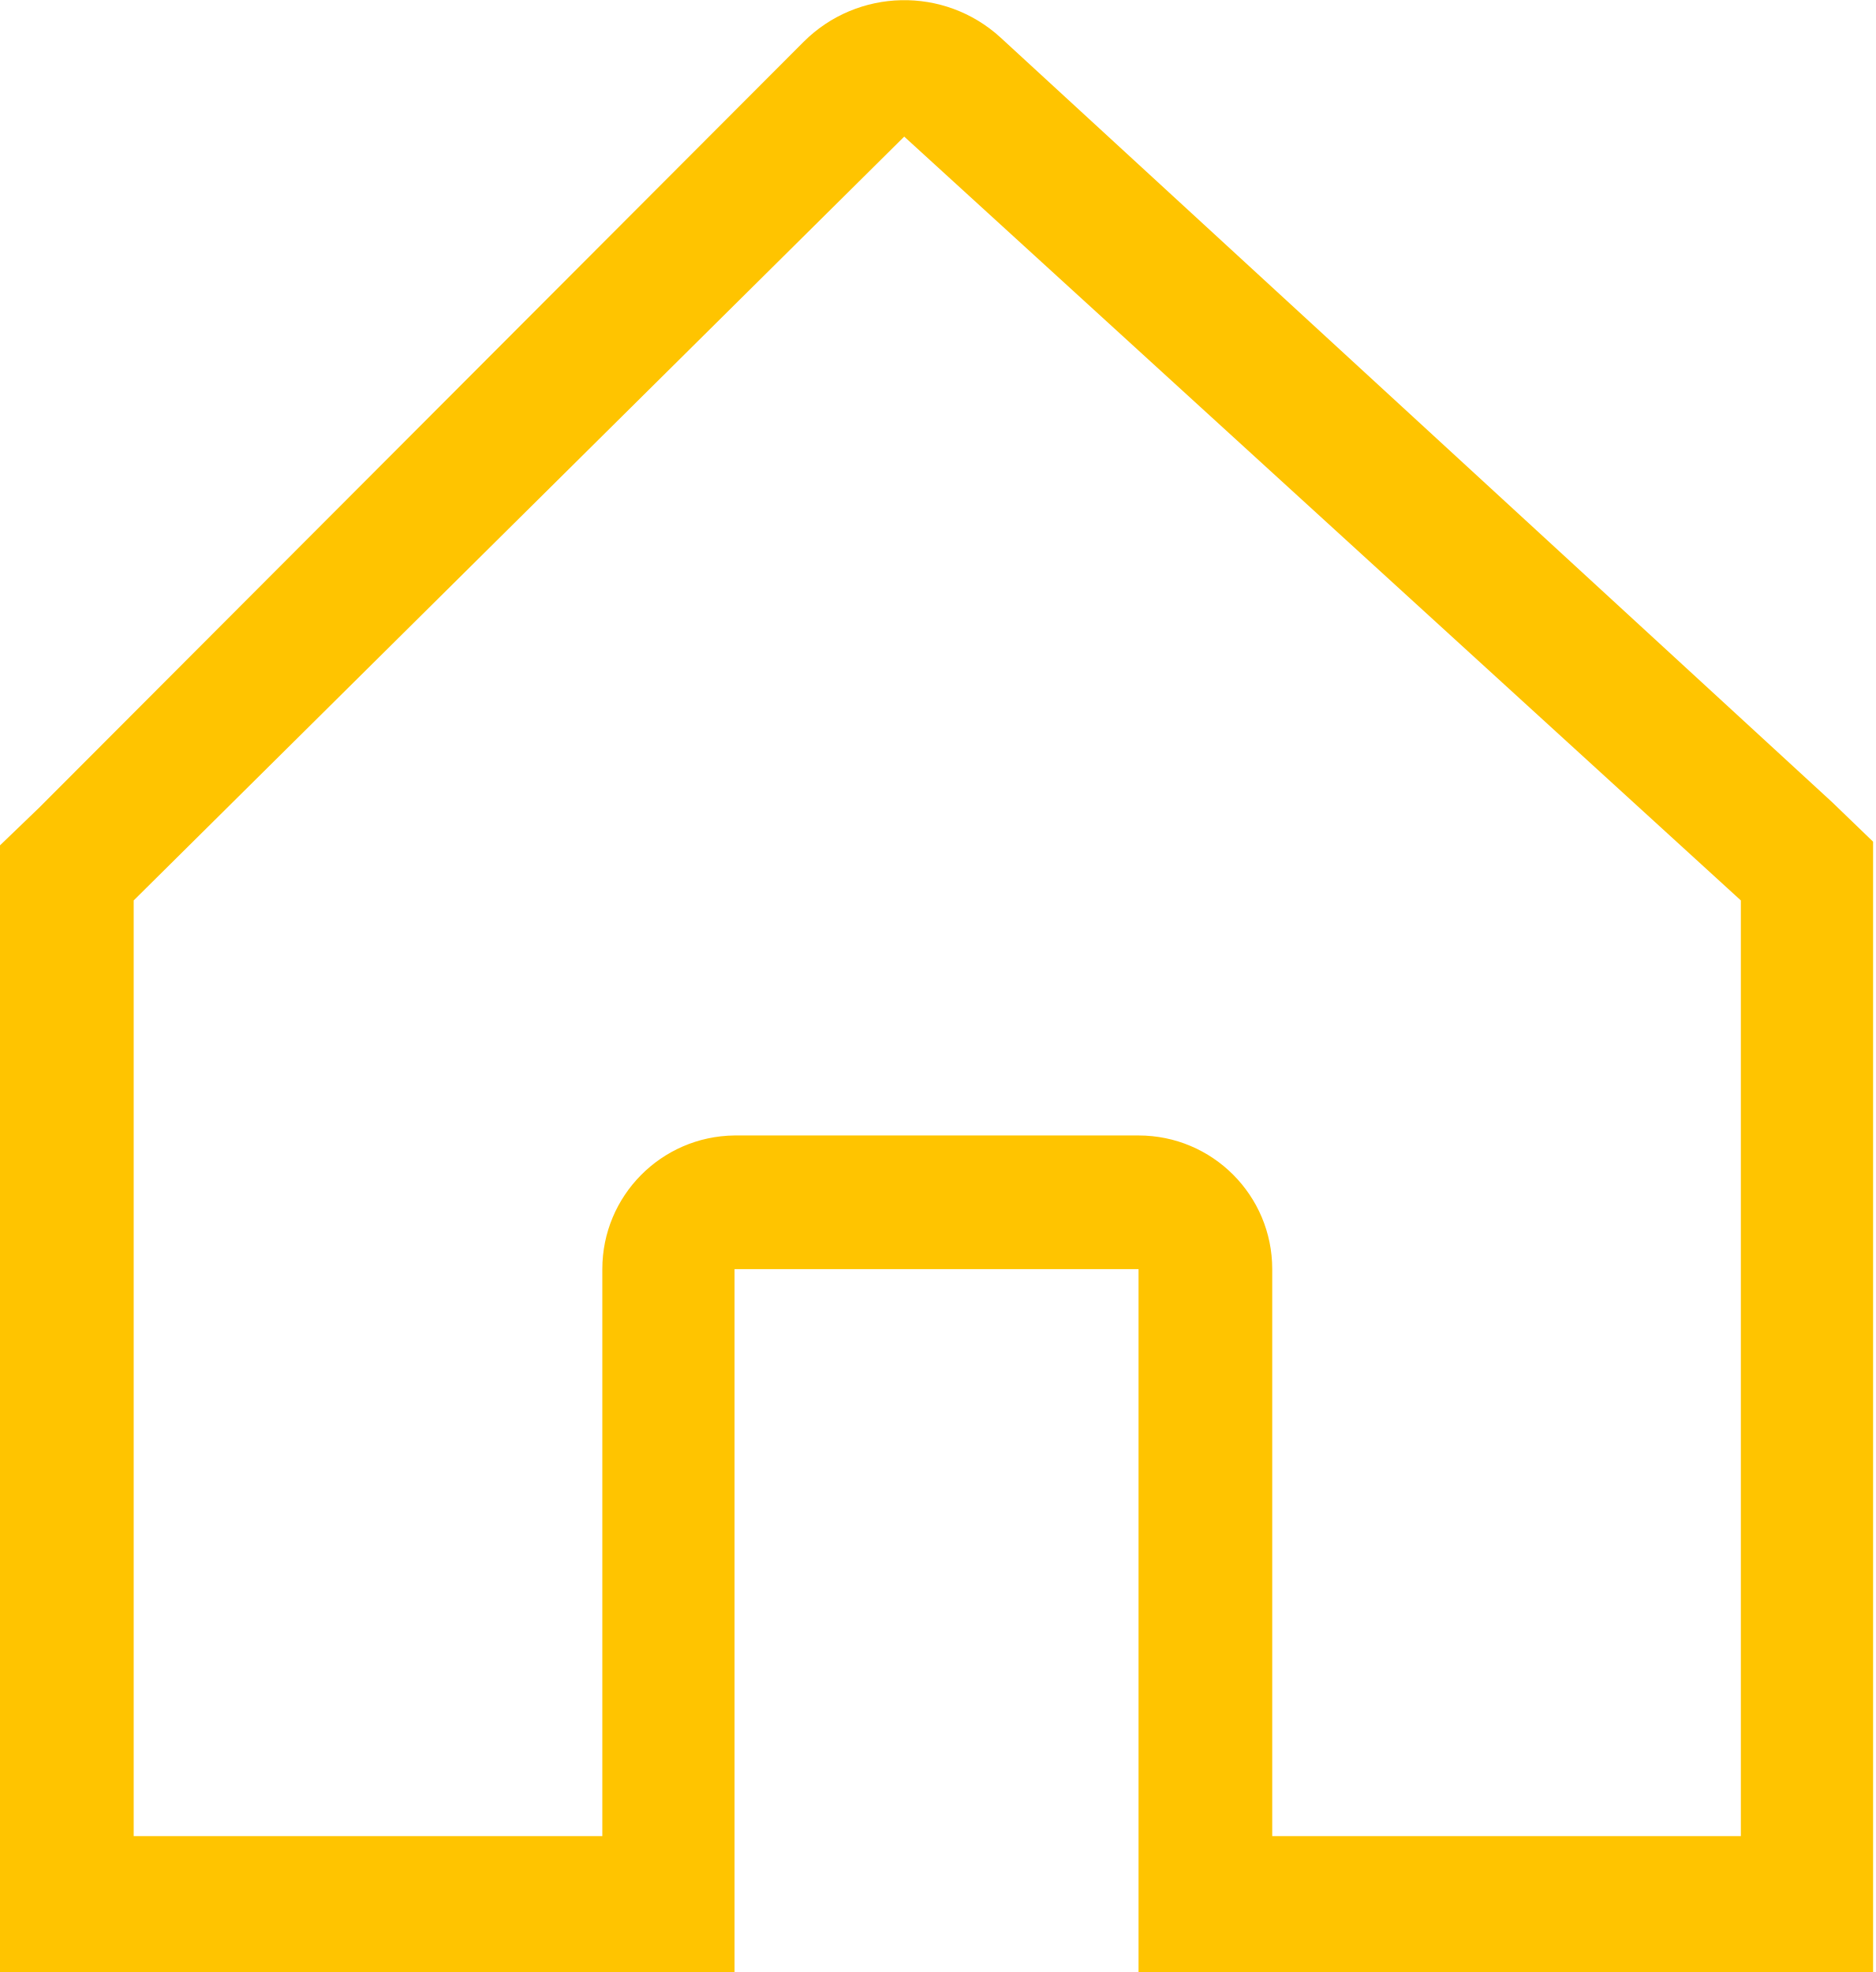
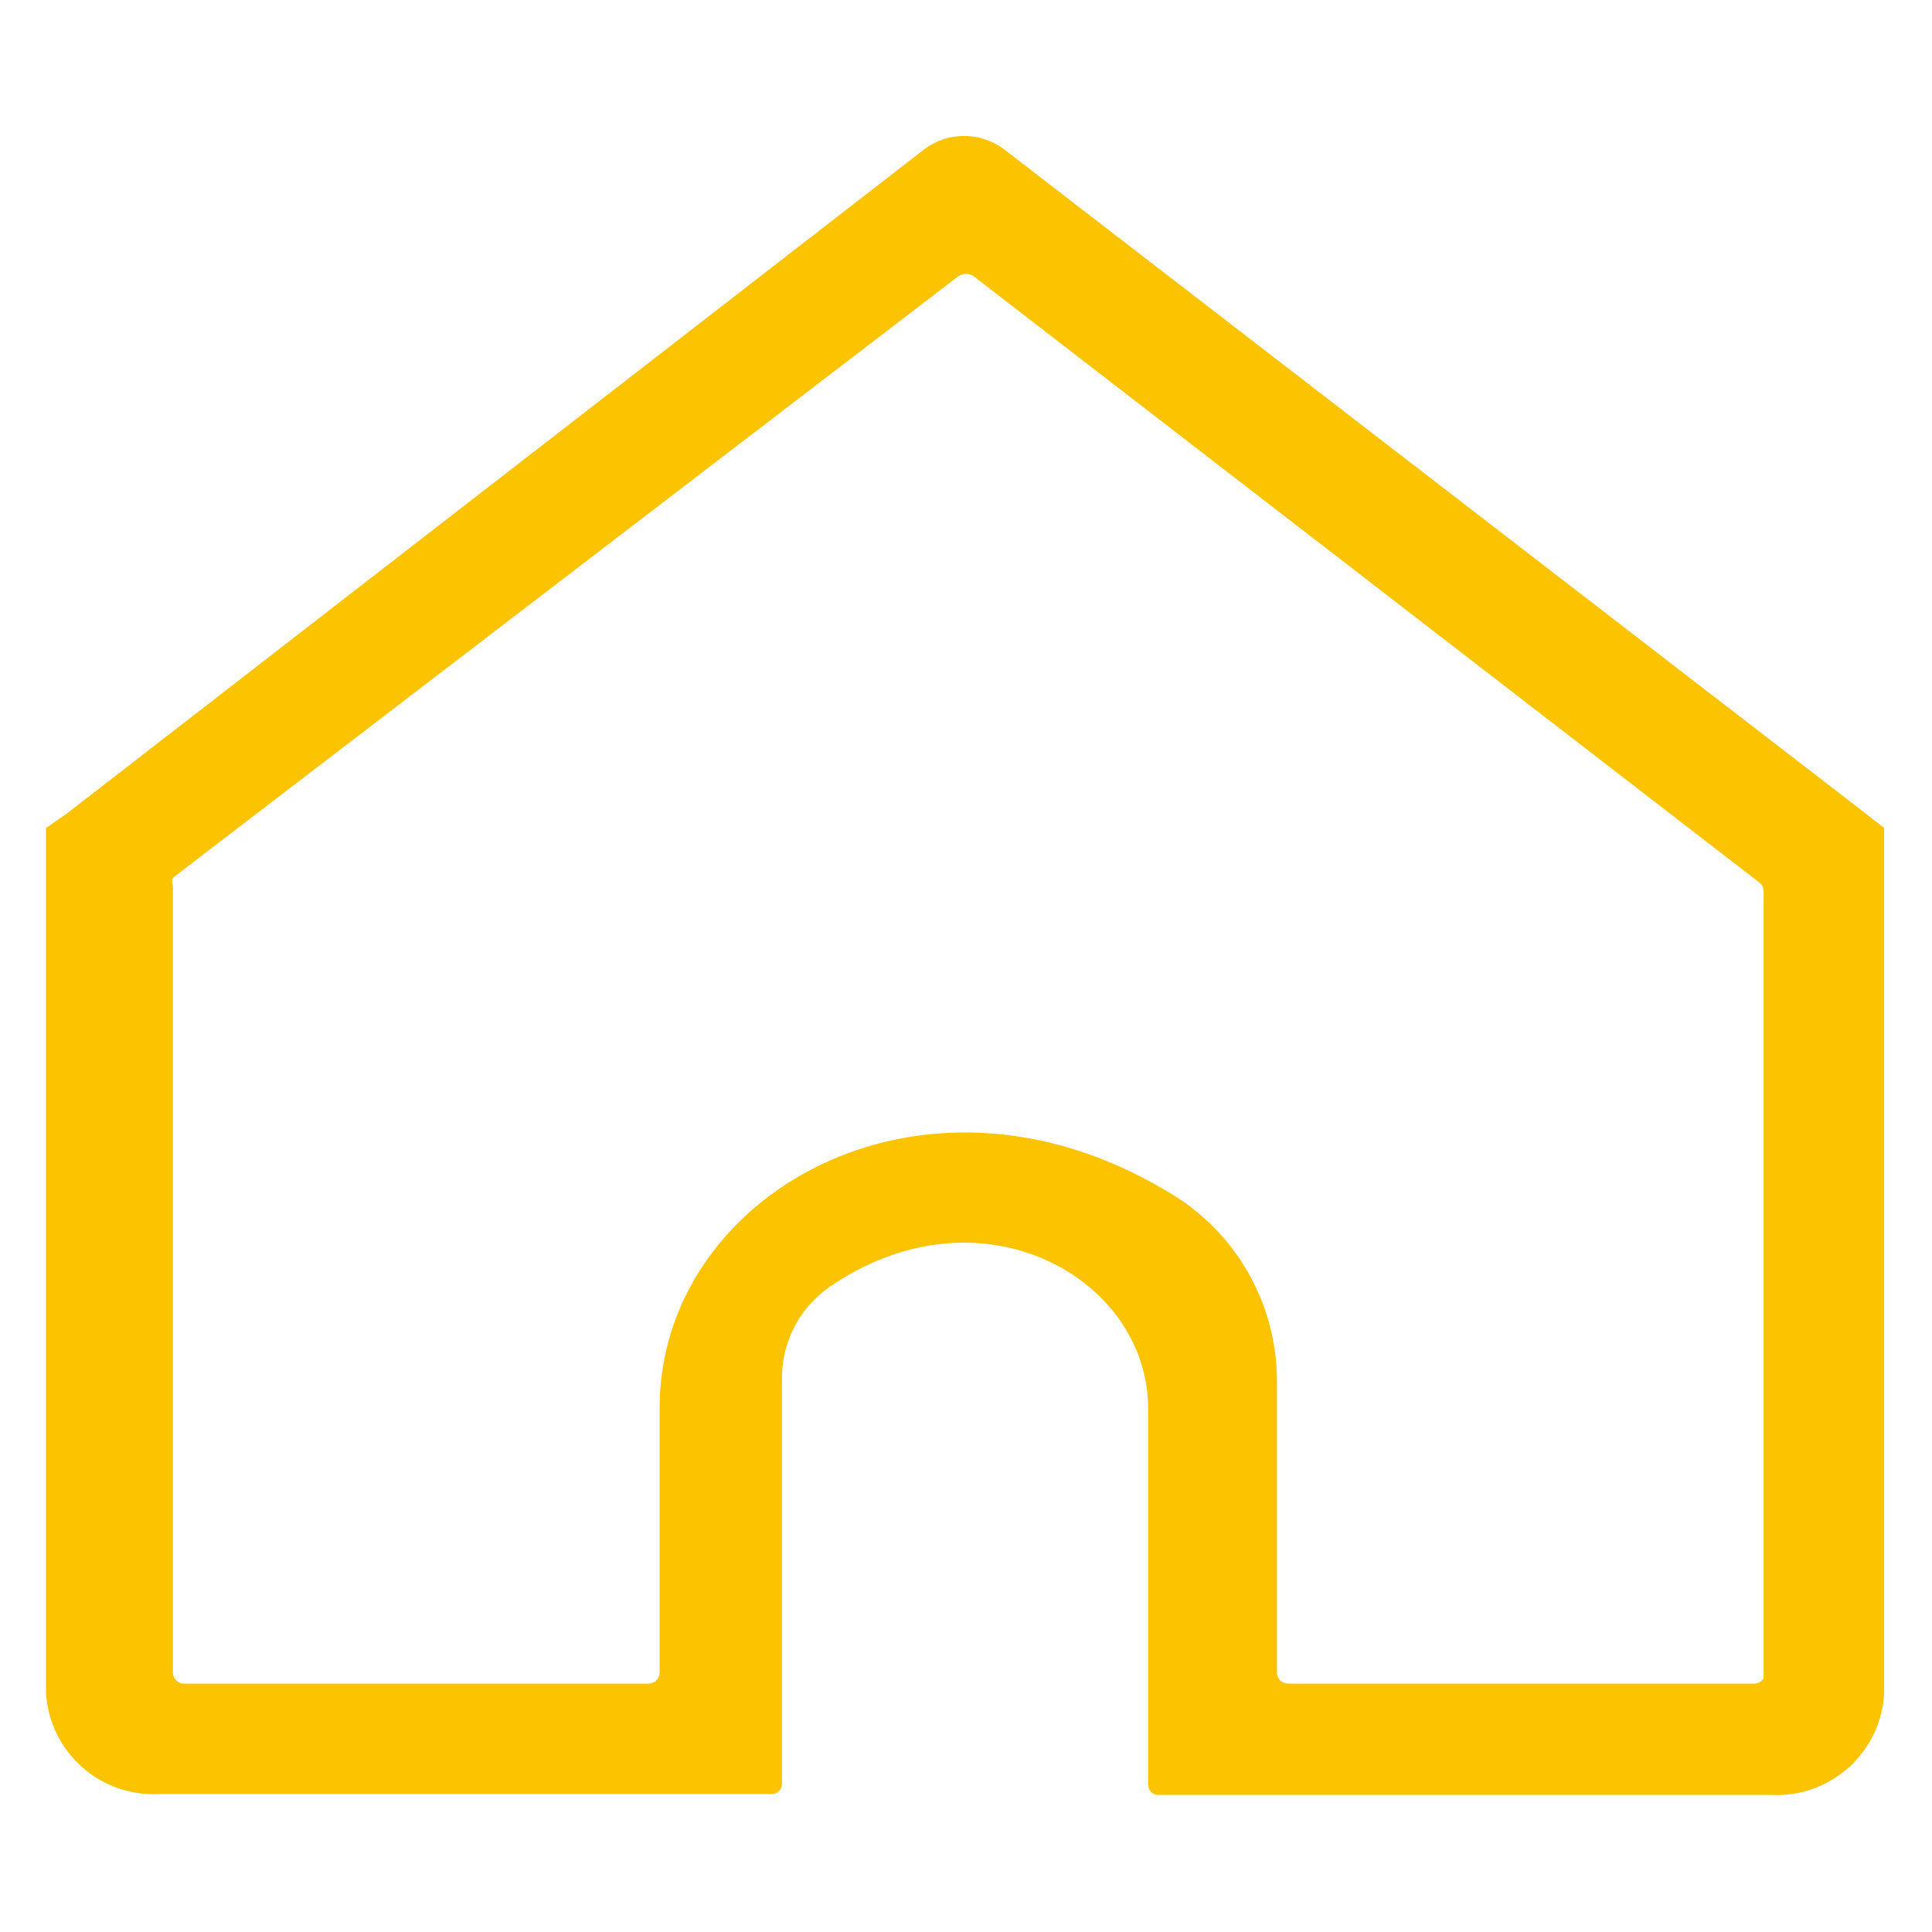
- <svg xmlns="http://www.w3.org/2000/svg" id="Layer_1" data-name="Layer 1" viewBox="0 0 25.53 26.85">
-   <path id="home" d="M24.94,10.92,13.62.51a1.94,1.94,0,0,0-2.68.06L.53,11,0,11.51V26.85H10V17.28H15.5v9.57h10V11.46ZM12.31,1.82s0,0,0,0,0,0,0,0ZM23.7,25H17.32V17.28a1.82,1.82,0,0,0-1.82-1.82H10A1.82,1.82,0,0,0,8.2,17.28h0V25H1.82V12.26L12.31,1.86h0L23.7,12.26Z" transform="translate(0 0)" style="fill:#ffc400" />
+ <svg xmlns="http://www.w3.org/2000/svg" id="Layer_2" data-name="Layer 2" viewBox="0 0 21 21">
+   <path d="M.73,8.84.5,9V18.4a1.17,1.17,0,0,0,1.23,1.1H8.38a.11.11,0,0,0,.12-.11V15A1.2,1.2,0,0,1,9,14c1.65-1.15,3.48-.11,3.48,1.31v4.09a.11.11,0,0,0,.12.11h6.65a1.17,1.17,0,0,0,1.23-1.1V9l-.23-.18-9.34-7.2a.72.72,0,0,0-.86,0m0,0L.73,8.84h0M19.05,18.3H14a.12.12,0,0,1-.12-.11V15a2.38,2.38,0,0,0-1.21-2.06C10,11.35,7.17,13,7.17,15.3v2.89a.12.12,0,0,1-.12.11H2a.12.12,0,0,1-.12-.11V9.63a.11.11,0,0,1,0-.09L10.42,3a.15.15,0,0,1,.16,0l8.54,6.59a.11.11,0,0,1,.05.09v8.56A.12.12,0,0,1,19.05,18.3Z" style="fill:#fcc400" />
</svg>
